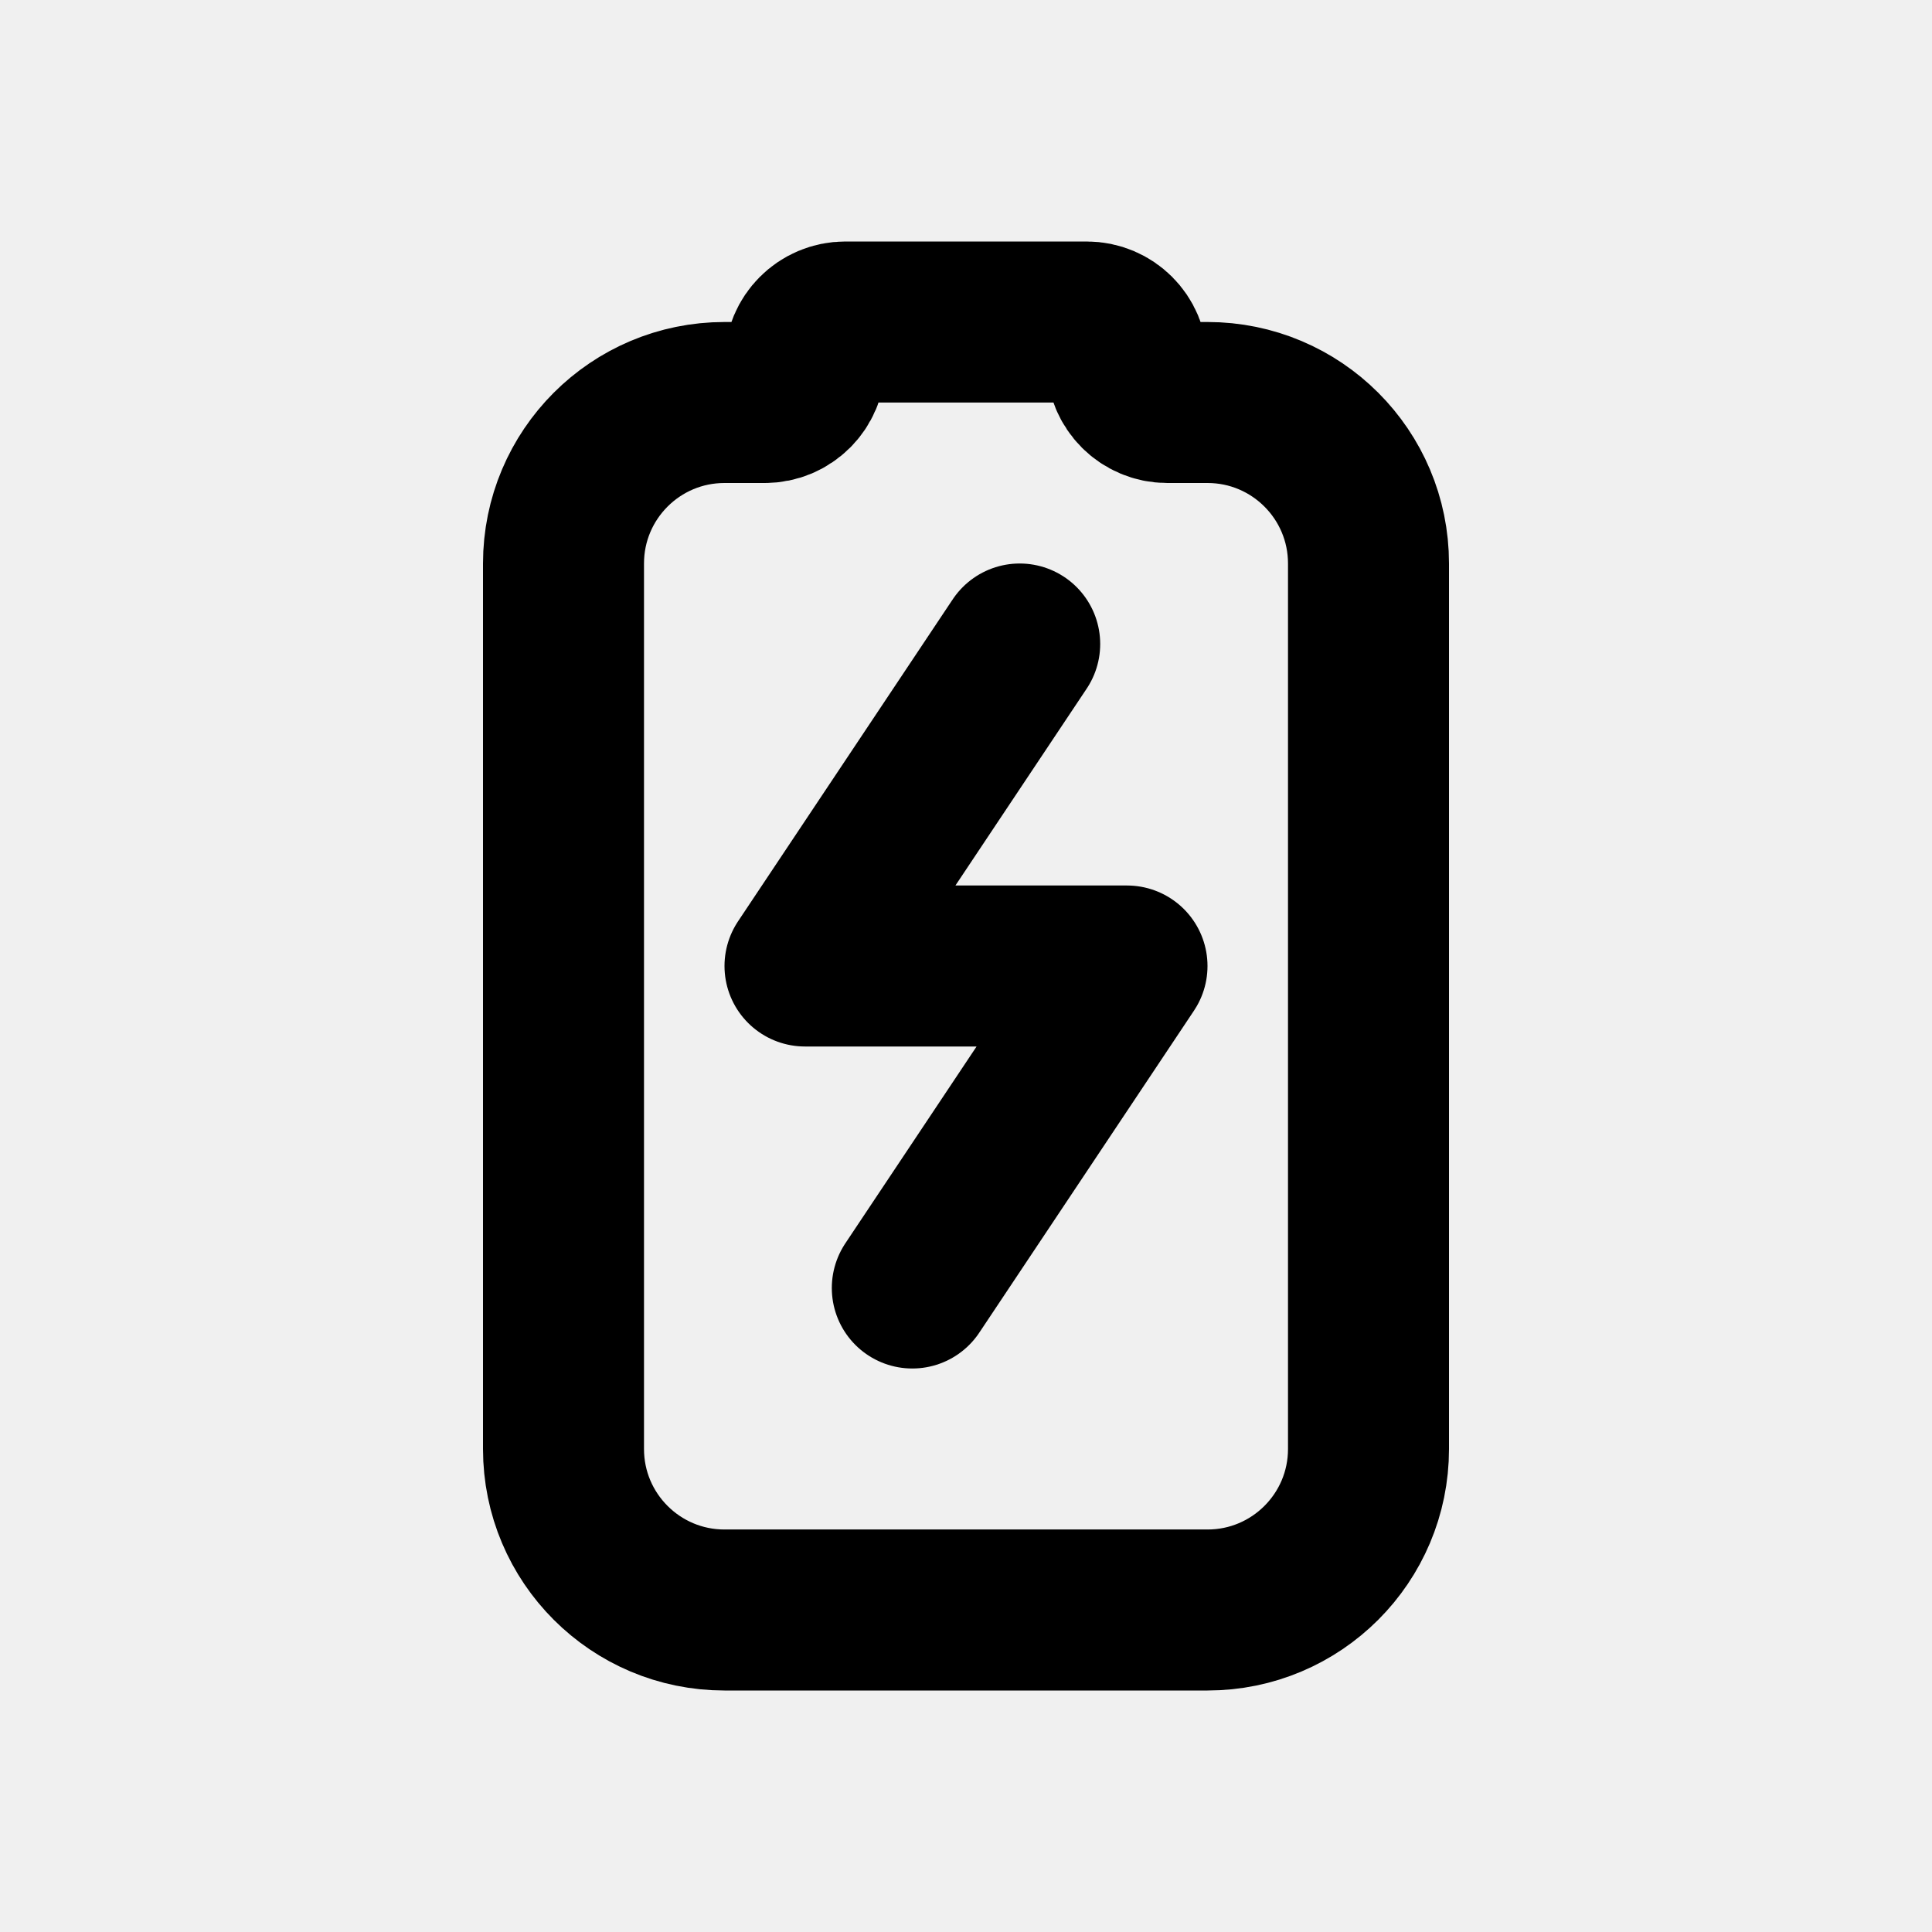
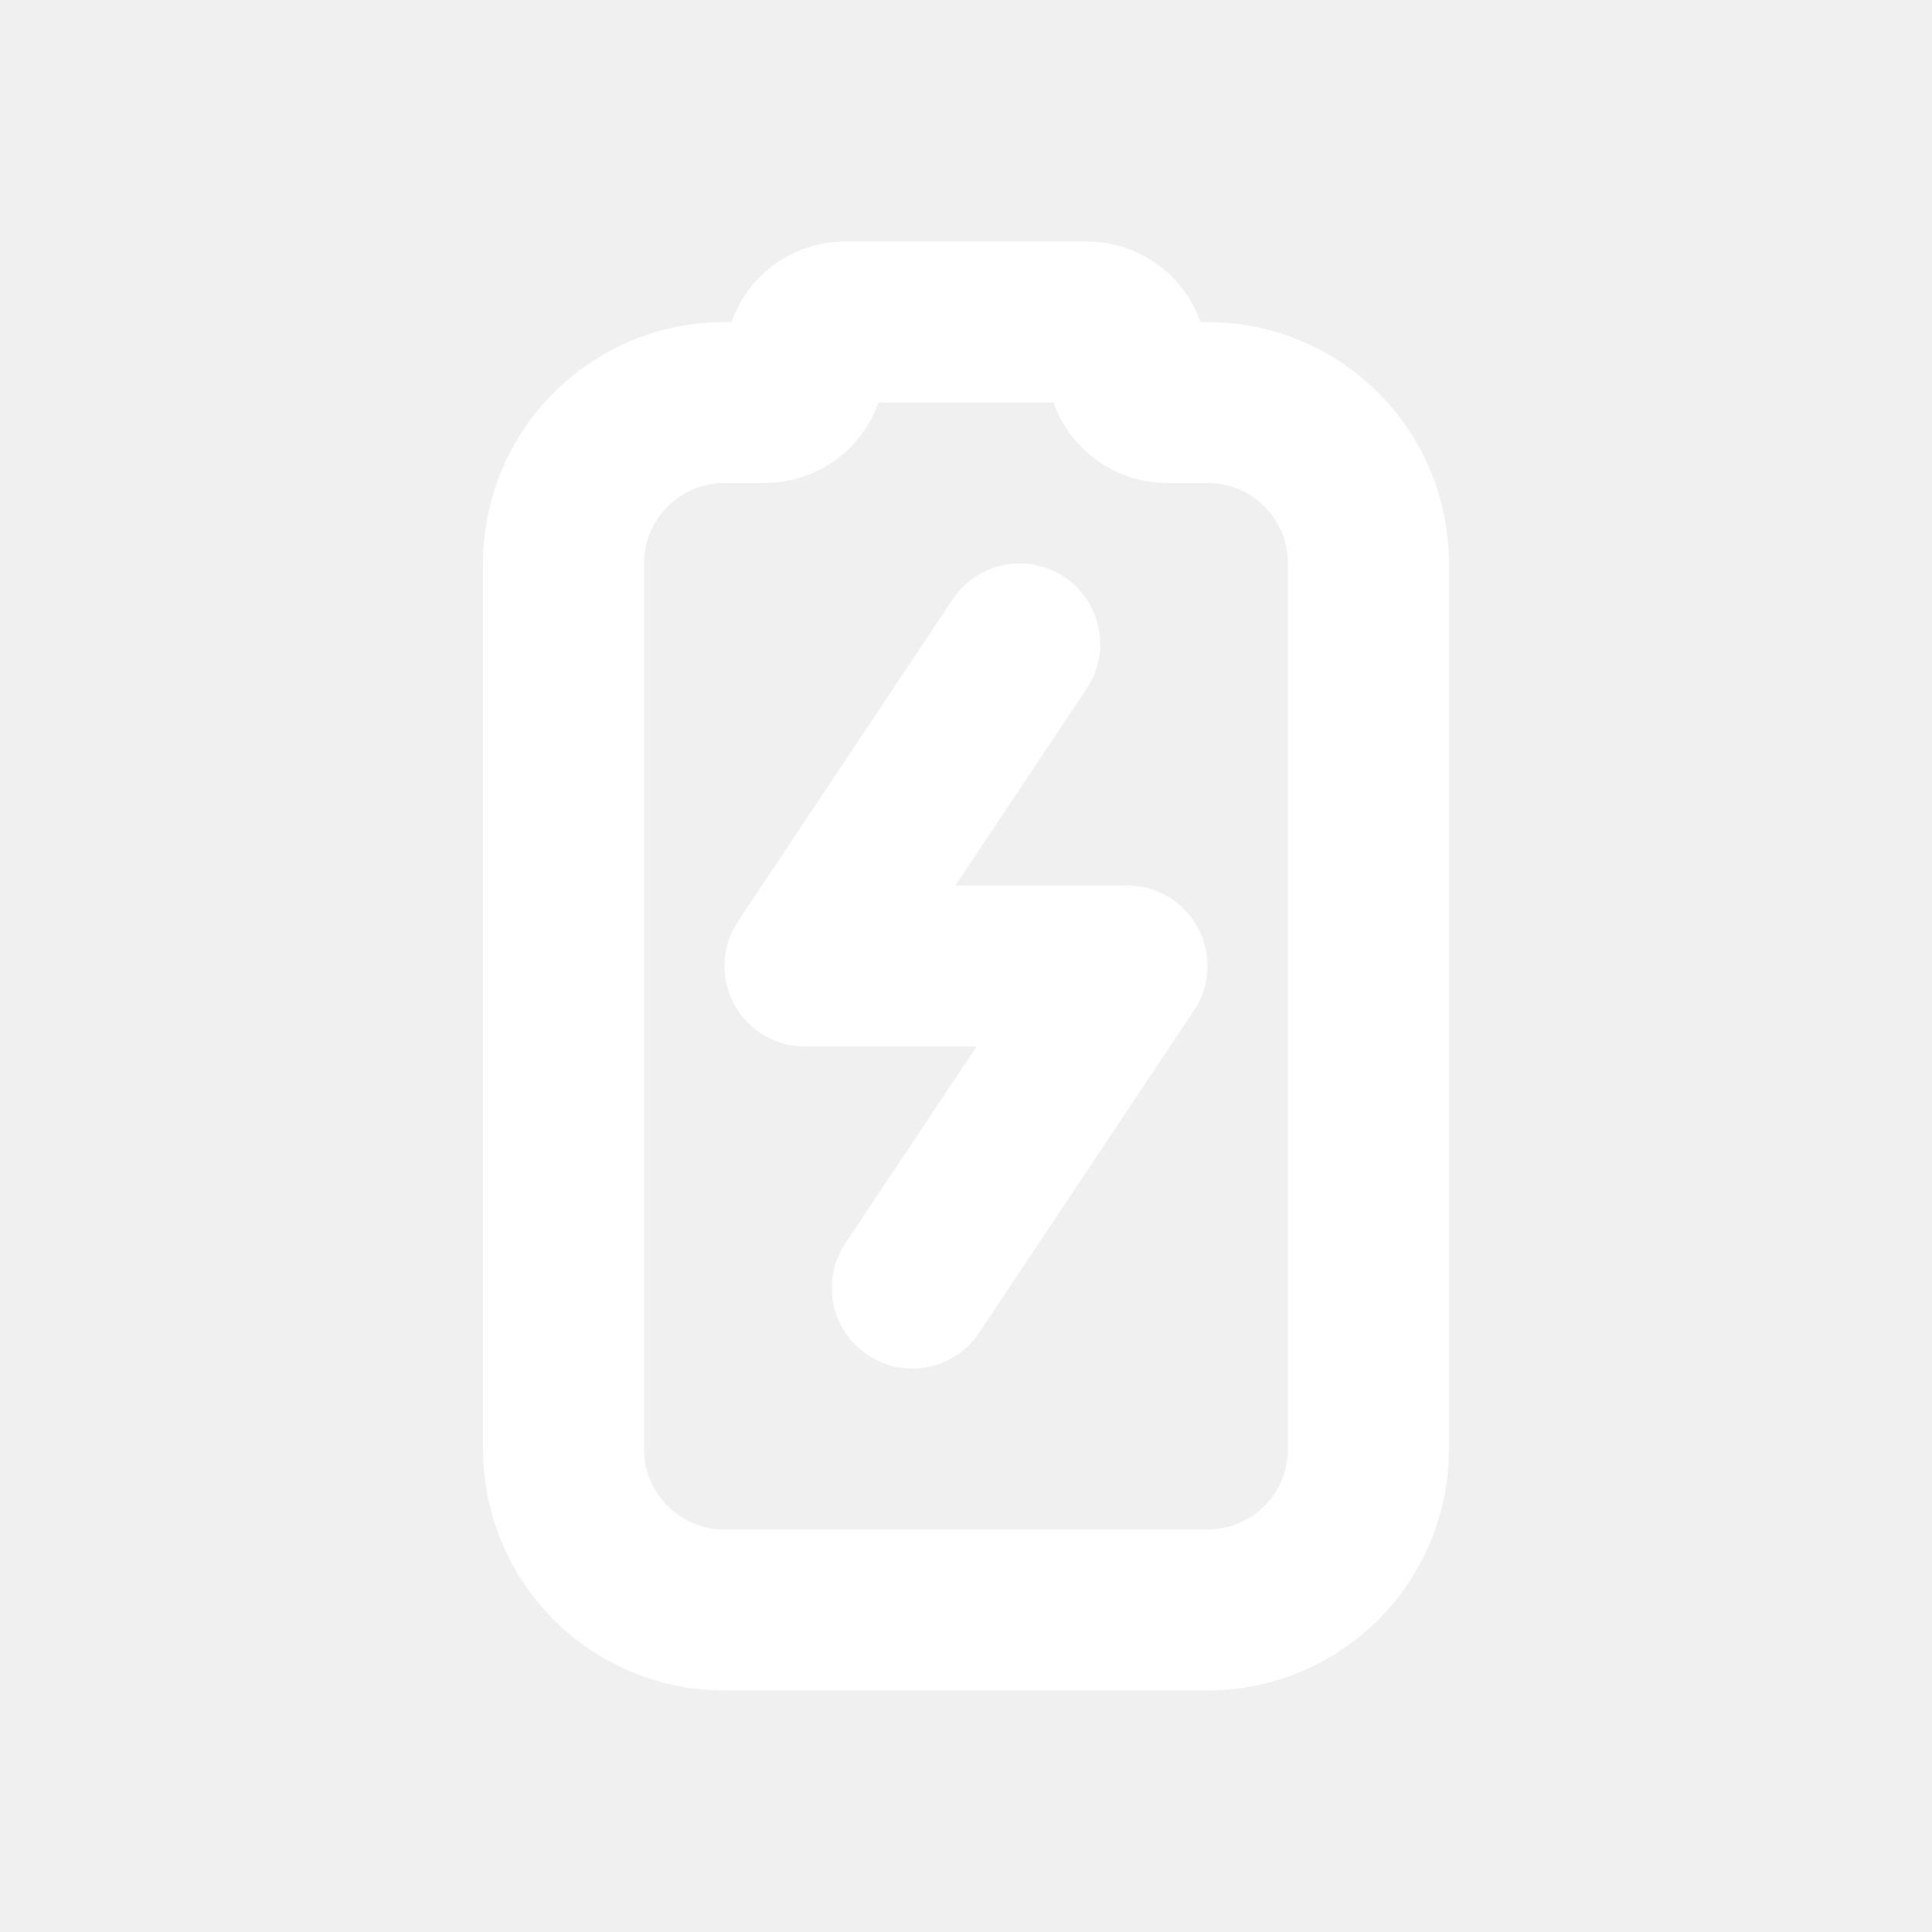
- <svg xmlns="http://www.w3.org/2000/svg" width="24" height="24" viewBox="0 0 24 24" fill="none" stroke="currentColor" stroke-width="2" stroke-linecap="round" stroke-linejoin="round" class="icon icon-tabler icons-tabler-outline icon-tabler-battery-vertical-charging">
+ <svg xmlns="http://www.w3.org/2000/svg" width="24" height="24" viewBox="0 0 24 24" fill="none" stroke="#ffffff" stroke-width="2" stroke-linecap="round" stroke-linejoin="round" class="icon icon-tabler icons-tabler-outline icon-tabler-battery-vertical-charging">
  <path stroke="none" d="M0 0h24v24H0z" fill="none" />
  <path d="M7 18v-11a2 2 0 0 1 2 -2h.5a.5 .5 0 0 0 .5 -.5a.5 .5 0 0 1 .5 -.5h3a.5 .5 0 0 1 .5 .5a.5 .5 0 0 0 .5 .5h.5a2 2 0 0 1 2 2v11a2 2 0 0 1 -2 2h-6a2 2 0 0 1 -2 -2" />
  <path d="M12.667 8l-2.667 4h4l-2.667 4" />
</svg>
